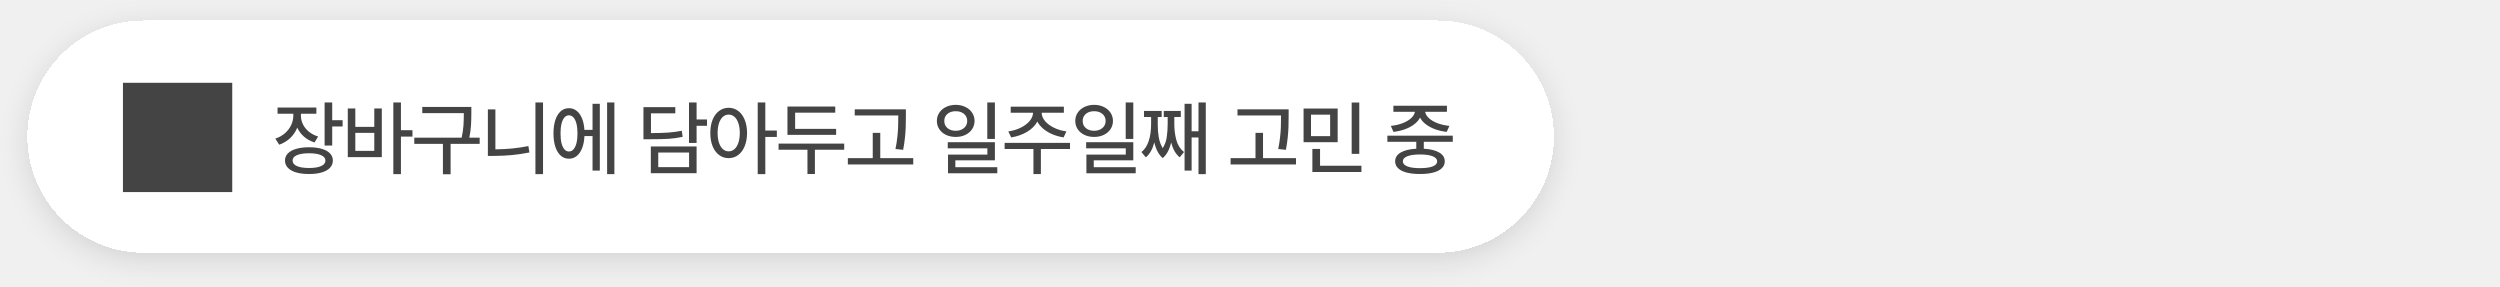
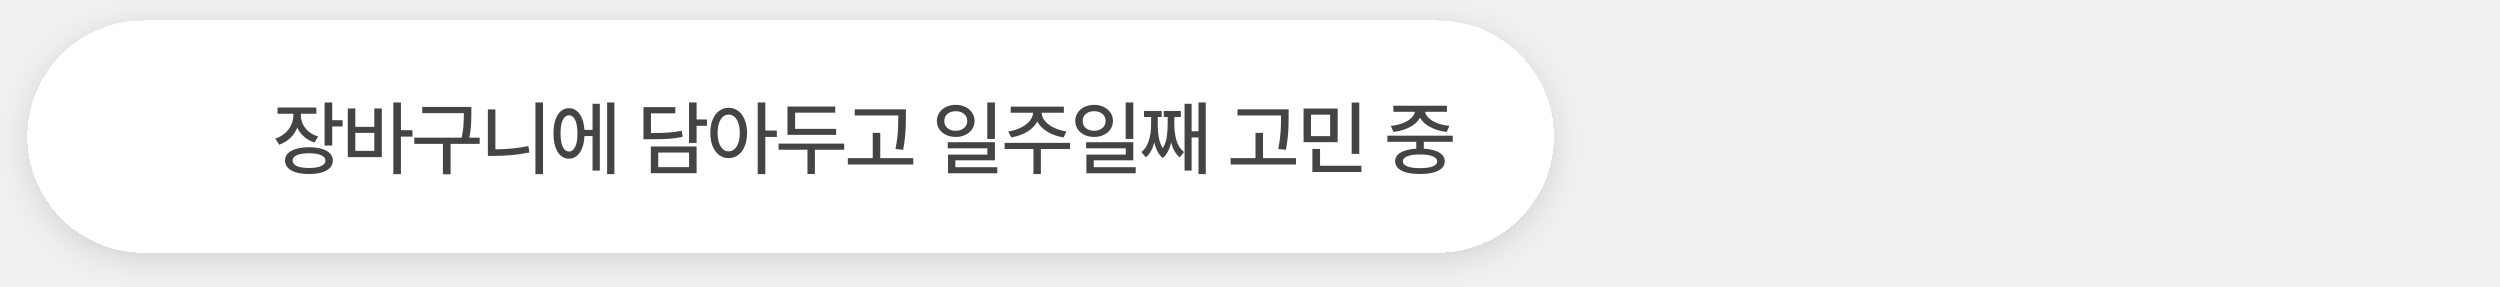
<svg xmlns="http://www.w3.org/2000/svg" width="732" height="84" viewBox="0 0 732 84" fill="none">
-   <g filter="url(#filter0_d_2745_40822)">
+   <g filter="url(#filter0_d_2802_42848)">
    <rect x="8" y="6" width="447" height="68" rx="34" fill="white" style="fill:white;fill-opacity:1;" shape-rendering="crispEdges" />
-     <path d="M36 56.24H68V24.24H36V56.24Z" fill="#444444" style="fill:#444444;fill:color(display-p3 0.267 0.267 0.267);fill-opacity:1;" />
    <path d="M88.109 33.859C88.109 34.75 88.309 35.602 88.707 36.414C89.106 37.219 89.684 37.934 90.441 38.559C91.199 39.176 92.102 39.648 93.148 39.977L92.094 41.711C90.914 41.336 89.891 40.773 89.023 40.023C88.164 39.273 87.5 38.391 87.031 37.375C86.57 38.539 85.887 39.555 84.981 40.422C84.074 41.281 83 41.93 81.758 42.367L80.609 40.586C81.68 40.234 82.609 39.719 83.398 39.039C84.195 38.352 84.805 37.562 85.227 36.672C85.656 35.781 85.875 34.852 85.883 33.883V33.297H81.266V31.492H92.633V33.297H88.109V33.859ZM97.273 35.195H100.32V37.023H97.273V42.602H95.047V29.992H97.273V35.195ZM90.5 43.117C91.938 43.117 93.18 43.273 94.227 43.586C95.273 43.891 96.074 44.336 96.629 44.922C97.184 45.5 97.461 46.195 97.461 47.008C97.461 47.828 97.18 48.535 96.617 49.129C96.062 49.723 95.262 50.176 94.215 50.488C93.176 50.801 91.938 50.953 90.5 50.945C89.047 50.953 87.789 50.801 86.727 50.488C85.672 50.176 84.859 49.723 84.289 49.129C83.727 48.535 83.445 47.828 83.445 47.008C83.445 46.195 83.727 45.5 84.289 44.922C84.859 44.336 85.672 43.891 86.727 43.586C87.789 43.273 89.047 43.117 90.5 43.117ZM90.5 44.875C88.969 44.875 87.777 45.062 86.926 45.438C86.082 45.805 85.664 46.328 85.672 47.008C85.664 47.703 86.082 48.242 86.926 48.625C87.777 49 88.969 49.188 90.5 49.188C92.016 49.188 93.191 49 94.027 48.625C94.863 48.25 95.281 47.711 95.281 47.008C95.281 46.328 94.863 45.805 94.027 45.438C93.191 45.062 92.016 44.875 90.5 44.875ZM117.395 38.125H120.77V40H117.395V50.992H115.168V29.992H117.395V38.125ZM104.036 37.141H109.59V31.75H111.793V46H101.833V31.75H104.036V37.141ZM109.59 44.172V38.898H104.036V44.172H109.59ZM138.009 33.156C138.009 34.508 137.974 35.707 137.903 36.754C137.841 37.793 137.681 38.977 137.423 40.305H140.446V42.133H131.938V51.016H129.688V42.133H121.298V40.305H135.173C135.454 38.984 135.63 37.801 135.7 36.754C135.77 35.699 135.806 34.5 135.806 33.156V33.133H123.642V31.305H138.009V33.156ZM158.998 50.992H156.771V29.992H158.998V50.992ZM145.052 43.727C148.49 43.703 151.708 43.383 154.708 42.766L155.013 44.641C153.232 45 151.49 45.258 149.787 45.414C148.083 45.57 146.357 45.648 144.607 45.648H142.849V32.031H145.052V43.727ZM179.893 50.992H177.76V29.992H179.893V50.992ZM175.627 49.961H173.494V39.836H171.127C171.064 41.195 170.838 42.375 170.447 43.375C170.057 44.375 169.529 45.145 168.865 45.684C168.201 46.215 167.439 46.477 166.58 46.469C165.674 46.477 164.877 46.18 164.189 45.578C163.51 44.977 162.982 44.117 162.607 43C162.24 41.875 162.057 40.562 162.057 39.062C162.057 37.562 162.24 36.254 162.607 35.137C162.982 34.02 163.51 33.164 164.189 32.57C164.877 31.969 165.674 31.672 166.58 31.68C167.424 31.672 168.174 31.926 168.83 32.441C169.486 32.949 170.01 33.684 170.4 34.645C170.799 35.598 171.037 36.727 171.115 38.031H173.494V30.391H175.627V49.961ZM166.58 33.766C166.072 33.766 165.635 33.977 165.268 34.398C164.9 34.812 164.615 35.418 164.412 36.215C164.217 37.004 164.119 37.953 164.119 39.062C164.119 40.172 164.217 41.125 164.412 41.922C164.615 42.711 164.9 43.316 165.268 43.738C165.635 44.152 166.072 44.359 166.58 44.359C167.096 44.359 167.541 44.152 167.916 43.738C168.291 43.316 168.58 42.711 168.783 41.922C168.986 41.125 169.088 40.172 169.088 39.062C169.088 37.953 168.986 37.004 168.783 36.215C168.58 35.418 168.291 34.812 167.916 34.398C167.541 33.977 167.096 33.766 166.58 33.766ZM203.964 34.984H207.011V36.836H203.964V41.852H201.737V29.992H203.964V34.984ZM197.729 33.18H190.604V38.969C192.69 38.961 194.393 38.91 195.714 38.816C197.034 38.715 198.339 38.539 199.628 38.289L199.886 40.07C198.542 40.359 197.175 40.551 195.784 40.645C194.393 40.73 192.487 40.773 190.065 40.773H188.401V31.375H197.729V33.18ZM203.964 50.711H190.558V42.883H203.964V50.711ZM192.737 48.93H201.761V44.664H192.737V48.93ZM213.351 31.562C214.39 31.562 215.316 31.863 216.128 32.465C216.949 33.066 217.585 33.926 218.038 35.043C218.499 36.152 218.734 37.445 218.742 38.922C218.734 40.406 218.499 41.707 218.038 42.824C217.585 43.934 216.949 44.793 216.128 45.402C215.316 46.004 214.39 46.305 213.351 46.305C212.304 46.305 211.374 46.004 210.562 45.402C209.749 44.793 209.113 43.934 208.652 42.824C208.199 41.707 207.976 40.406 207.984 38.922C207.976 37.445 208.199 36.152 208.652 35.043C209.113 33.934 209.749 33.078 210.562 32.477C211.374 31.867 212.304 31.562 213.351 31.562ZM213.351 33.555C212.71 33.555 212.144 33.773 211.652 34.211C211.167 34.648 210.788 35.273 210.515 36.086C210.249 36.891 210.117 37.836 210.117 38.922C210.117 40.016 210.249 40.969 210.515 41.781C210.788 42.594 211.167 43.219 211.652 43.656C212.144 44.094 212.71 44.312 213.351 44.312C213.999 44.312 214.57 44.094 215.062 43.656C215.554 43.219 215.933 42.594 216.199 41.781C216.472 40.969 216.609 40.016 216.609 38.922C216.609 37.836 216.472 36.891 216.199 36.086C215.933 35.273 215.554 34.648 215.062 34.211C214.57 33.773 213.999 33.555 213.351 33.555ZM224.085 38.219H227.46V40.094H224.085V50.992H221.859V29.992H224.085V38.219ZM244.816 39.484H230.566V31.188H244.558V32.992H232.816V37.727H244.816V39.484ZM247.183 43.844H238.605V50.945H236.426V43.844H227.965V42.039H247.183V43.844ZM265.242 34.07C265.242 35.25 265.227 36.277 265.196 37.152C265.172 38.02 265.102 39.023 264.985 40.164C264.875 41.305 264.696 42.539 264.446 43.867L262.196 43.633C262.446 42.375 262.629 41.191 262.746 40.082C262.871 38.965 262.946 37.973 262.969 37.105C263 36.238 263.016 35.227 263.016 34.07V33.812H250.266V32.008H265.242V34.07ZM267.399 48.156H248.25V46.305H255.539V38.898H257.742V46.305H267.399V48.156ZM279.845 30.695C280.892 30.703 281.829 30.91 282.658 31.316C283.493 31.715 284.15 32.273 284.626 32.992C285.103 33.703 285.345 34.508 285.353 35.406C285.345 36.312 285.103 37.121 284.626 37.832C284.15 38.543 283.493 39.098 282.658 39.496C281.829 39.895 280.892 40.094 279.845 40.094C278.79 40.094 277.841 39.895 276.997 39.496C276.161 39.098 275.505 38.543 275.029 37.832C274.552 37.121 274.314 36.312 274.314 35.406C274.314 34.508 274.552 33.703 275.029 32.992C275.505 32.273 276.161 31.715 276.997 31.316C277.841 30.91 278.79 30.703 279.845 30.695ZM279.845 32.57C279.204 32.562 278.626 32.676 278.111 32.91C277.603 33.145 277.204 33.48 276.915 33.918C276.626 34.348 276.486 34.844 276.493 35.406C276.486 35.977 276.622 36.48 276.904 36.918C277.193 37.355 277.591 37.695 278.099 37.938C278.615 38.172 279.197 38.289 279.845 38.289C280.486 38.289 281.06 38.168 281.568 37.926C282.075 37.684 282.474 37.348 282.763 36.918C283.052 36.48 283.197 35.977 283.197 35.406C283.197 34.844 283.052 34.348 282.763 33.918C282.474 33.48 282.072 33.145 281.556 32.91C281.048 32.676 280.478 32.562 279.845 32.57ZM291.306 40.68H289.079V29.992H291.306V40.68ZM291.306 46.938H279.728V48.953H292.009V50.734H277.572V45.273H289.103V43.422H277.501V41.641H291.306V46.938ZM313.303 43.633H304.771V50.969H302.592V43.633H294.154V41.828H313.303V43.633ZM311.498 33.016H305.006C305.013 33.867 305.342 34.68 305.99 35.453C306.646 36.219 307.525 36.871 308.627 37.41C309.728 37.941 310.935 38.297 312.248 38.477L311.428 40.234C310.279 40.055 309.197 39.754 308.181 39.332C307.166 38.902 306.275 38.371 305.51 37.738C304.744 37.098 304.15 36.383 303.728 35.594C303.095 36.781 302.092 37.785 300.717 38.605C299.349 39.418 297.803 39.961 296.076 40.234L295.232 38.477C296.529 38.297 297.724 37.941 298.818 37.41C299.92 36.871 300.799 36.219 301.455 35.453C302.111 34.68 302.451 33.867 302.474 33.016H295.935V31.234H311.498V33.016ZM320.369 30.695C321.416 30.703 322.354 30.91 323.182 31.316C324.018 31.715 324.674 32.273 325.151 32.992C325.627 33.703 325.869 34.508 325.877 35.406C325.869 36.312 325.627 37.121 325.151 37.832C324.674 38.543 324.018 39.098 323.182 39.496C322.354 39.895 321.416 40.094 320.369 40.094C319.315 40.094 318.365 39.895 317.522 39.496C316.686 39.098 316.03 38.543 315.553 37.832C315.076 37.121 314.838 36.312 314.838 35.406C314.838 34.508 315.076 33.703 315.553 32.992C316.03 32.273 316.686 31.715 317.522 31.316C318.365 30.91 319.315 30.703 320.369 30.695ZM320.369 32.57C319.729 32.562 319.151 32.676 318.635 32.91C318.127 33.145 317.729 33.48 317.44 33.918C317.151 34.348 317.01 34.844 317.018 35.406C317.01 35.977 317.147 36.48 317.428 36.918C317.717 37.355 318.115 37.695 318.623 37.938C319.139 38.172 319.721 38.289 320.369 38.289C321.01 38.289 321.584 38.168 322.092 37.926C322.6 37.684 322.998 37.348 323.287 36.918C323.576 36.48 323.721 35.977 323.721 35.406C323.721 34.844 323.576 34.348 323.287 33.918C322.998 33.48 322.596 33.145 322.08 32.91C321.572 32.676 321.002 32.562 320.369 32.57ZM331.83 40.68H329.604V29.992H331.83V40.68ZM331.83 46.938H320.252V48.953H332.533V50.734H318.096V45.273H329.627V43.422H318.026V41.641H331.83V46.938ZM353.053 50.992H350.921V40.258H348.905V49.961H346.842V30.391H348.905V38.43H350.921V29.992H353.053V50.992ZM338.991 36.578C338.991 37.82 339.089 39.031 339.284 40.211C339.487 41.383 339.878 42.438 340.456 43.375C341.057 42.414 341.448 41.332 341.628 40.129C341.807 38.926 341.897 37.602 341.897 36.156V34.258H340.749V32.477H345.741V34.258H343.842V36.156C343.827 37.883 344.022 39.492 344.428 40.984C344.835 42.477 345.585 43.656 346.678 44.523L345.413 46.07C344.257 45.133 343.421 43.684 342.905 41.723C342.428 43.801 341.608 45.32 340.444 46.281C339.28 45.305 338.46 43.773 337.983 41.688C337.475 43.672 336.647 45.133 335.499 46.07L334.21 44.523C336.1 43.031 337.046 40.242 337.046 36.156V34.258H334.96V32.477H340.139V34.258H338.991V36.156V36.578ZM377.312 34.07C377.312 35.25 377.297 36.277 377.265 37.152C377.242 38.02 377.172 39.023 377.054 40.164C376.945 41.305 376.765 42.539 376.515 43.867L374.265 43.633C374.515 42.375 374.699 41.191 374.816 40.082C374.941 38.965 375.015 37.973 375.039 37.105C375.07 36.238 375.086 35.227 375.086 34.07V33.812H362.336V32.008H377.312V34.07ZM379.468 48.156H360.32V46.305H367.609V38.898H369.812V46.305H379.468V48.156ZM391.668 41.641H381.684V31.773H391.668V41.641ZM383.863 39.859H389.465V33.578H383.863V39.859ZM397.996 45.062H395.77V30.016H397.996V45.062ZM398.629 50.359H384.262V43.609H386.512V48.531H398.629V50.359ZM425.372 41.523H416.888V43.539C418.833 43.648 420.341 44.023 421.411 44.664C422.489 45.297 423.028 46.156 423.028 47.242C423.028 48.031 422.739 48.703 422.161 49.258C421.583 49.82 420.751 50.242 419.665 50.523C418.587 50.812 417.294 50.953 415.786 50.945C414.263 50.953 412.954 50.812 411.86 50.523C410.775 50.242 409.943 49.82 409.364 49.258C408.786 48.703 408.497 48.031 408.497 47.242C408.497 46.156 409.036 45.297 410.114 44.664C411.193 44.023 412.716 43.648 414.685 43.539V41.523H406.224V39.719H425.372V41.523ZM415.786 45.227C414.177 45.227 412.935 45.402 412.06 45.754C411.185 46.105 410.747 46.602 410.747 47.242C410.747 47.875 411.189 48.367 412.071 48.719C412.954 49.07 414.193 49.242 415.786 49.234C416.833 49.242 417.732 49.168 418.482 49.012C419.239 48.855 419.814 48.629 420.204 48.332C420.603 48.027 420.802 47.664 420.802 47.242C420.802 46.602 420.36 46.105 419.478 45.754C418.603 45.402 417.372 45.227 415.786 45.227ZM423.661 32.734H417.286C417.388 33.398 417.759 34.023 418.4 34.609C419.048 35.195 419.892 35.688 420.931 36.086C421.978 36.477 423.13 36.734 424.388 36.859L423.591 38.617C422.38 38.477 421.251 38.219 420.204 37.844C419.165 37.461 418.263 36.98 417.497 36.402C416.739 35.824 416.173 35.168 415.798 34.434C415.415 35.168 414.841 35.824 414.075 36.402C413.318 36.98 412.419 37.461 411.38 37.844C410.341 38.219 409.216 38.477 408.005 38.617L407.232 36.859C408.474 36.734 409.61 36.477 410.642 36.086C411.681 35.688 412.521 35.195 413.161 34.609C413.81 34.023 414.185 33.398 414.286 32.734H407.982V30.953H423.661V32.734Z" fill="#444444" style="fill:#444444;fill:color(display-p3 0.267 0.267 0.267);fill-opacity:1;" />
  </g>
  <defs>
-     <filter id="filter0_d_2745_40822" x="0" y="0" width="463" height="84" filterUnits="userSpaceOnUse" color-interpolation-filters="sRGB">
+     <filter id="filter0_d_2802_42848" x="0" y="0" width="463" height="84" filterUnits="userSpaceOnUse" color-interpolation-filters="sRGB">
      <feFlood flood-opacity="0" result="BackgroundImageFix" />
      <feColorMatrix in="SourceAlpha" type="matrix" values="0 0 0 0 0 0 0 0 0 0 0 0 0 0 0 0 0 0 127 0" result="hardAlpha" />
      <feOffset dy="2" />
      <feGaussianBlur stdDeviation="4" />
      <feComposite in2="hardAlpha" operator="out" />
      <feColorMatrix type="matrix" values="0 0 0 0 0 0 0 0 0 0 0 0 0 0 0 0 0 0 0.12 0" />
-       <feBlend mode="normal" in2="BackgroundImageFix" result="effect1_dropShadow_2745_40822" />
-       <feBlend mode="normal" in="SourceGraphic" in2="effect1_dropShadow_2745_40822" result="shape" />
+       <feBlend mode="normal" in2="BackgroundImageFix" result="effect1_dropShadow_2802_42848" />
+       <feBlend mode="normal" in="SourceGraphic" in2="effect1_dropShadow_2802_42848" result="shape" />
    </filter>
  </defs>
</svg>
